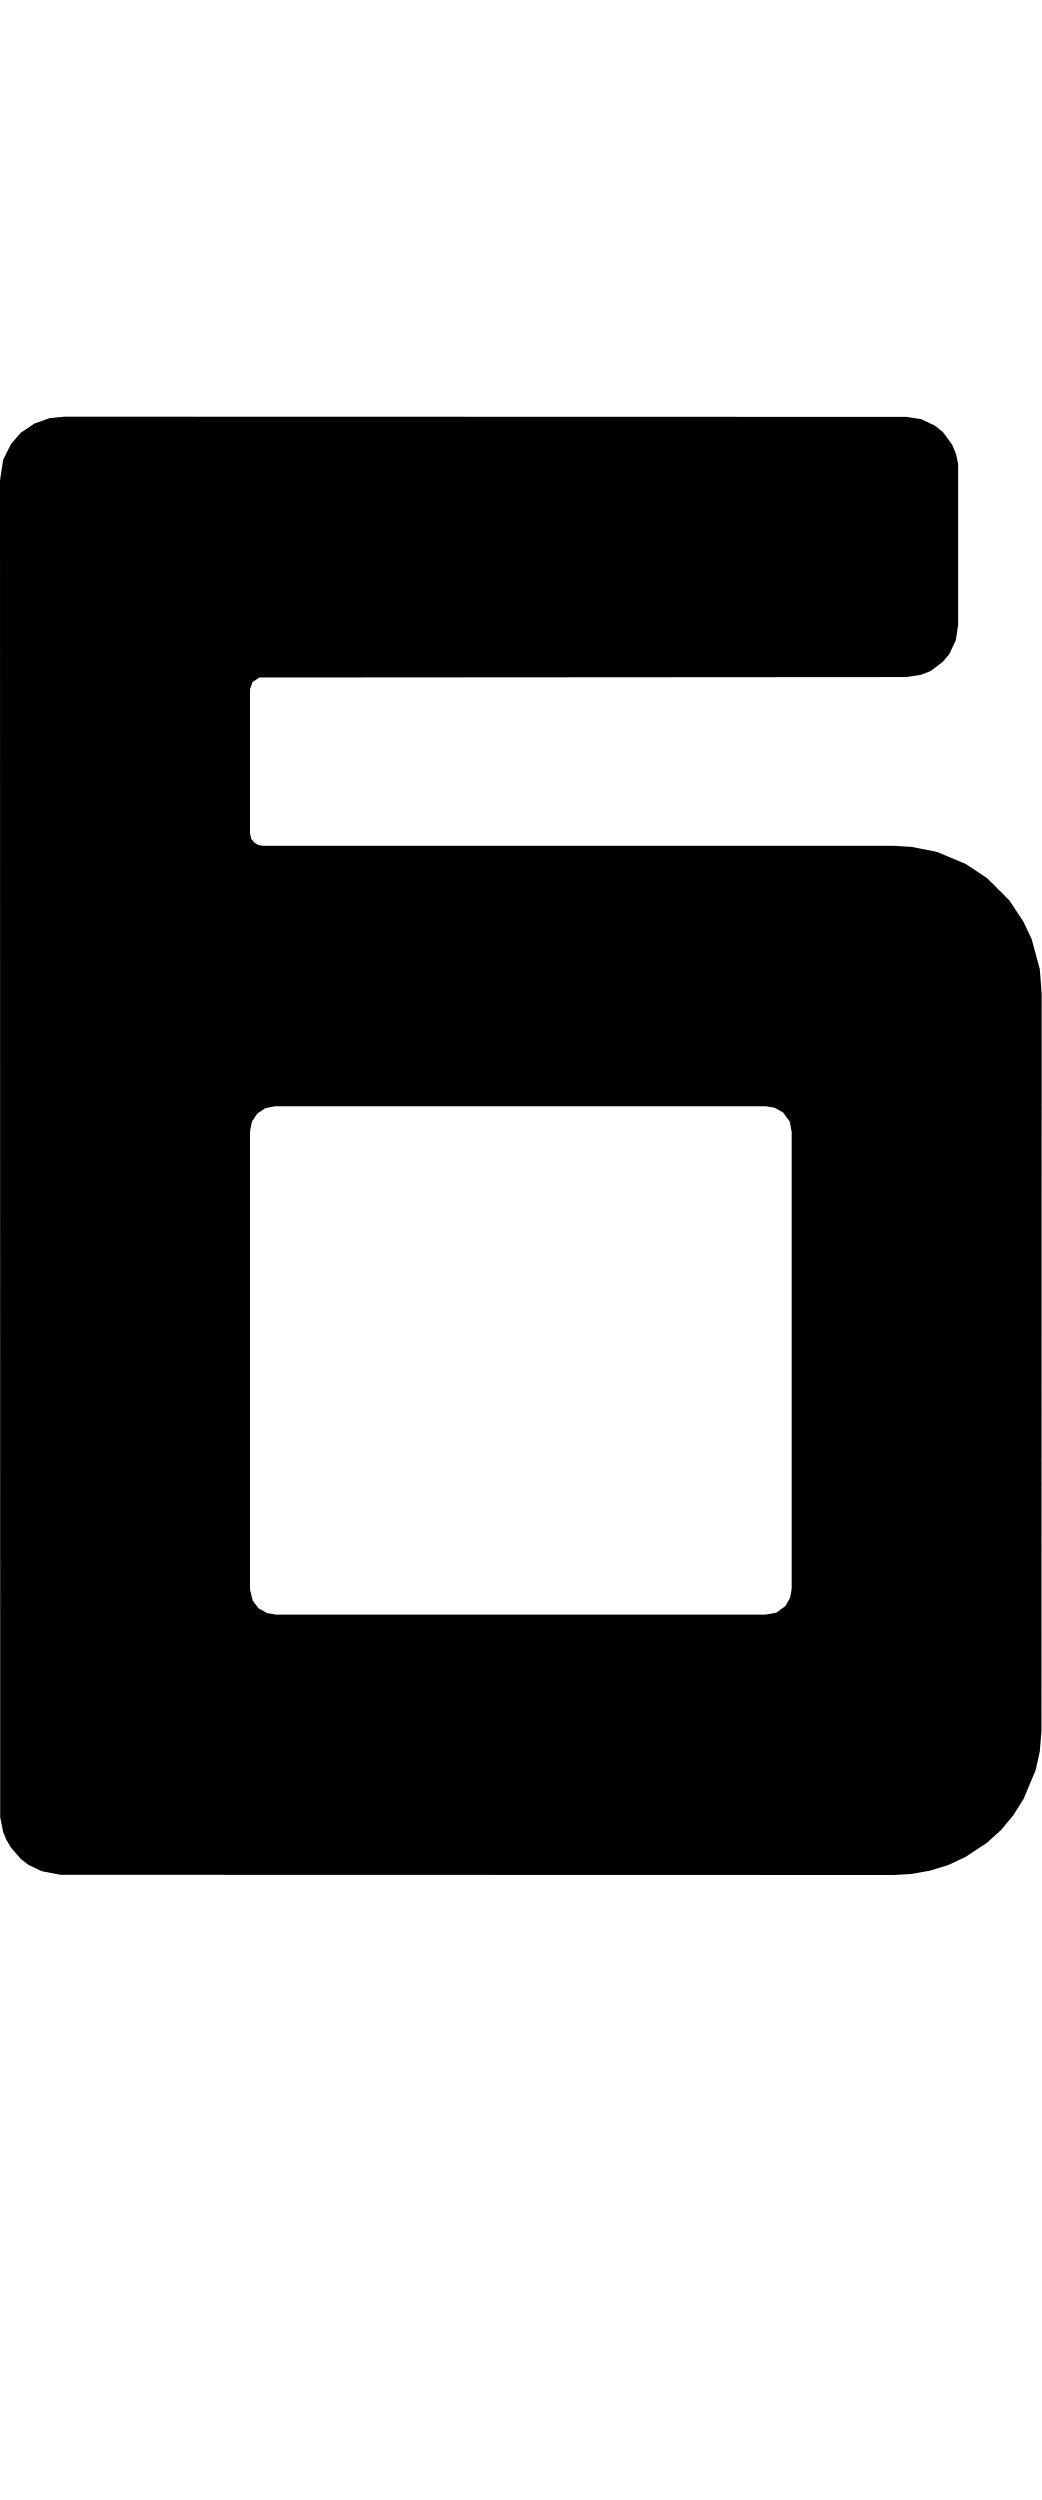
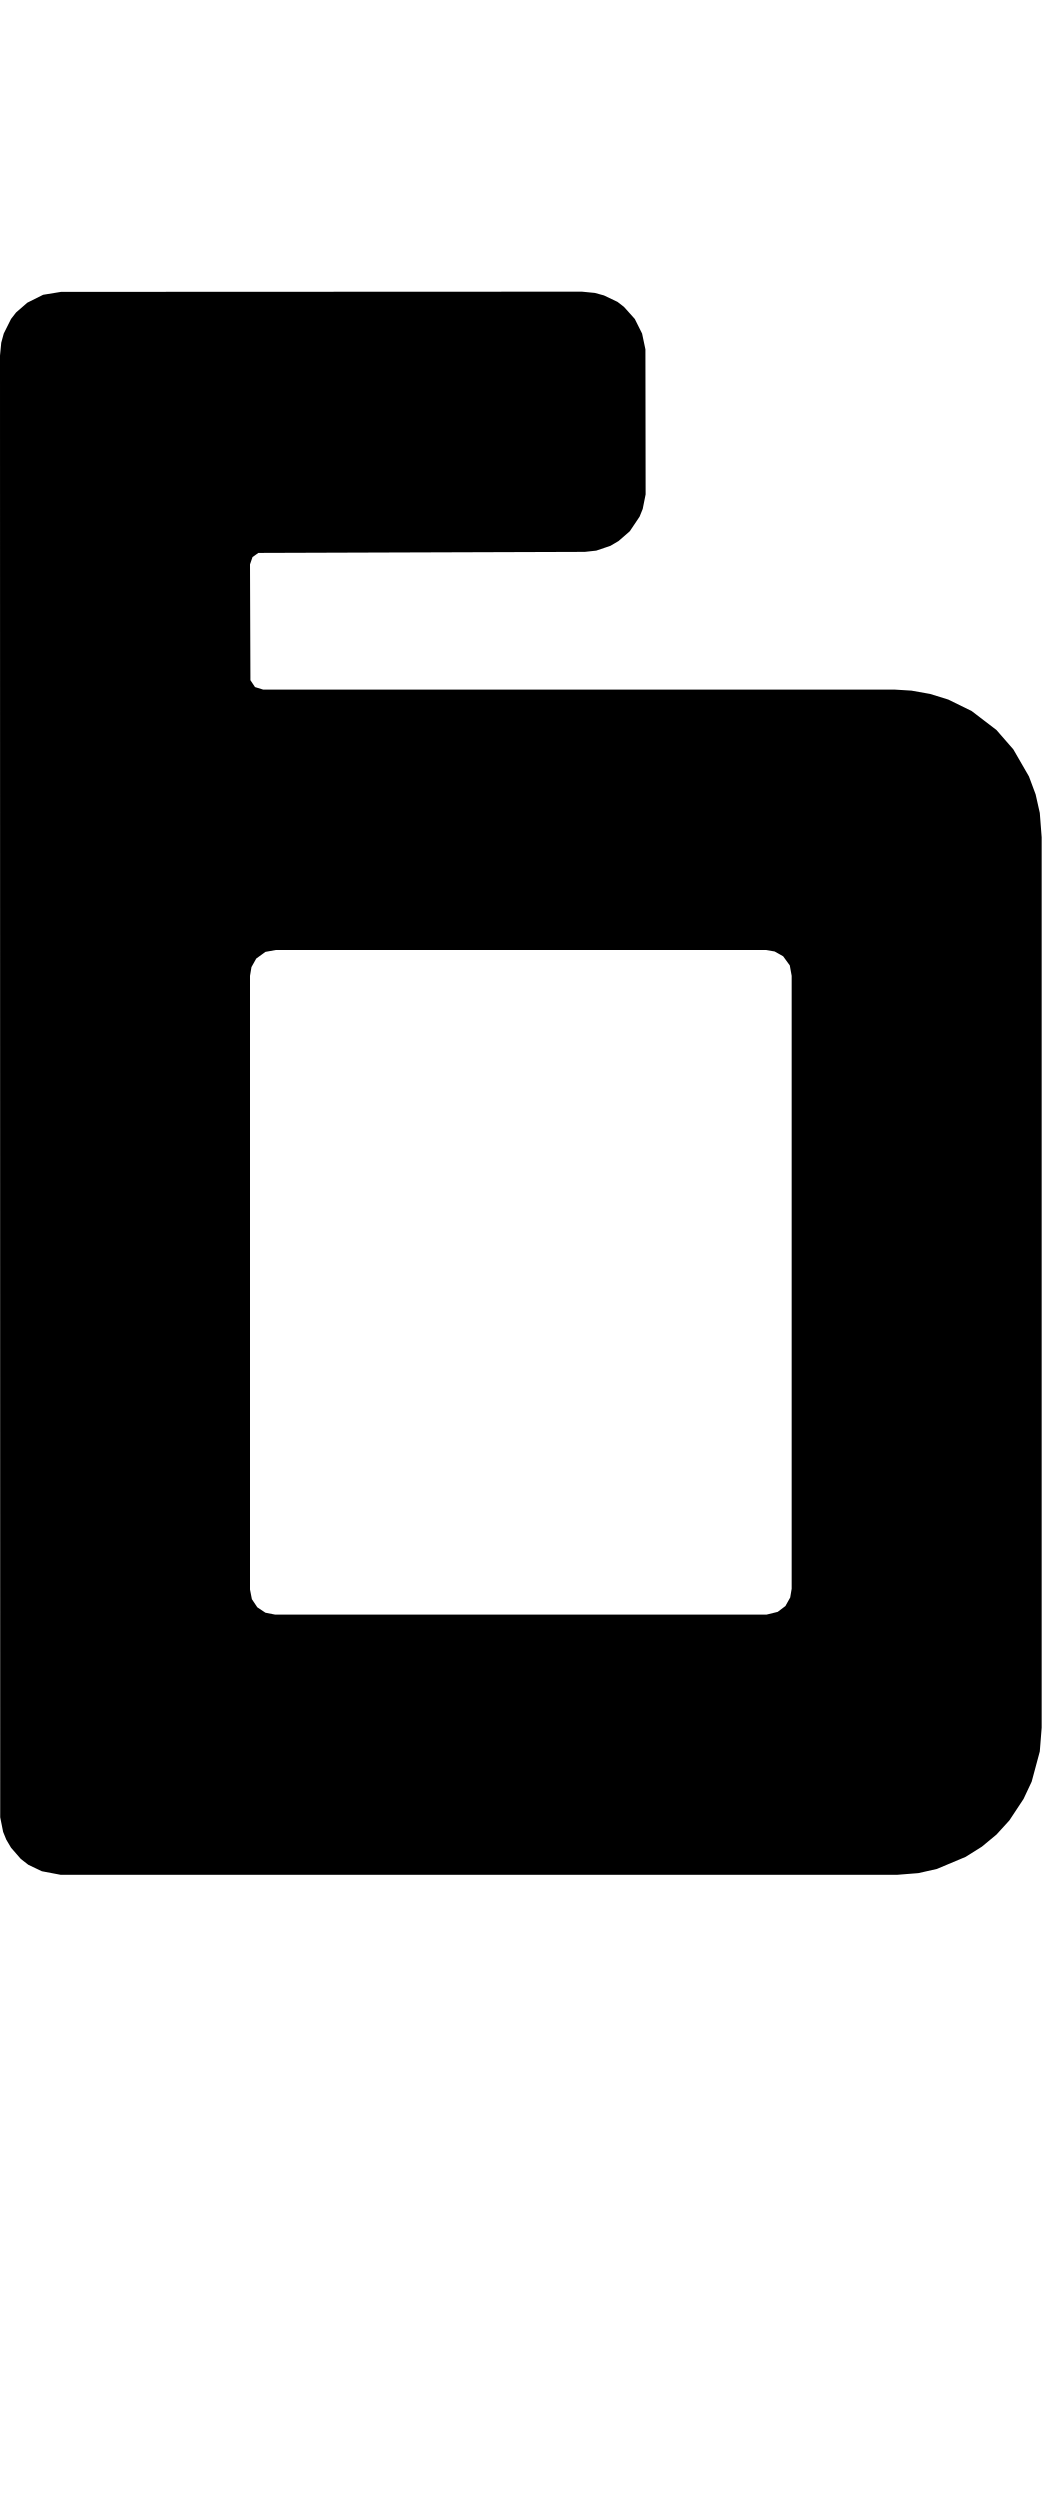
<svg xmlns="http://www.w3.org/2000/svg" viewBox="0 0 500 1200" width="500" height="1200">
-   <path fill="#000" fill-rule="evenodd" d="M0.1 872.3 L0 230.7 L1.5 220.7 L5.3 213.1 L10 207.7 L16.5 203.3 L23.8 200.7 L30.9 200 L435 200.1 L442.2 201.2 L448.9 204.4 L452.7 207.5 L457 213.4 L458.9 217.9 L459.9 222.7 L459.9 300 L458.8 307.3 L455.7 313.9 L452.5 317.7 L446.7 322.1 L442.1 323.9 L434.9 325 L124.5 325.2 L121.2 327.4 L120 330.9 L120 400.1 L120.6 402.6 L122 404.4 L124 405.6 L126.3 406 L429.3 406 L437.5 406.5 L449.7 408.9 L463.5 414.7 L473.8 421.5 L484.5 432.2 L491.3 442.5 L495.2 450.8 L499.1 465.2 L500 476.9 L499.9 830.9 L499.1 840.7 L497.1 849.7 L491.3 863.5 L486.4 871.3 L480.6 878.3 L473.8 884.5 L463.5 891.3 L455.2 895.2 L446.5 897.9 L437.5 899.5 L429.1 900 L29.1 899.9 L20.1 898.2 L13.6 895.1 L10 892.3 L5.3 886.9 L3 883 L1.5 879.3 Z M120 543 L120 763 L121.3 768.3 L124.1 772 L128.2 774.3 L132.4 775 L367.6 775 L372.6 774.1 L377 770.9 L379.3 766.8 L380 762.6 L380 543.4 L379.1 538.4 L375.9 534 L371.8 531.7 L367.6 531 L132 531 L127.4 531.9 L123.5 534.5 L120.9 538.4 Z" />
+   <path fill="#000" fill-rule="evenodd" d="M0.1 872.3 L0 170.7 L0.6 164.5 L1.8 160.1 L5.3 153.1 L7.7 150 L13.1 145.3 L20.7 141.5 L29.3 140.1 L279.3 140 L285.5 140.6 L289.9 141.8 L296.4 144.9 L299.5 147.3 L304.7 153.1 L308.2 160.1 L309.8 167.7 L309.9 237.3 L308.5 244.3 L307 248 L302.3 255 L296.9 259.7 L293 262 L286.2 264.3 L280.7 264.9 L124 265.4 L121.2 267.4 L120 270.9 L120.2 326.5 L122.4 329.8 L126.3 331 L429.3 331 L437.5 331.5 L446.5 333.1 L455.2 335.8 L466.4 341.3 L478.3 350.4 L486.4 359.7 L493.9 372.7 L497.1 381.3 L499.1 390.2 L500 401.9 L500 829.3 L499.1 840.7 L495.2 855.2 L491.3 863.5 L484.5 873.8 L478.3 880.6 L471.3 886.4 L463.5 891.3 L449.7 897.1 L440.8 899.1 L430.7 899.9 L29.1 899.9 L20.1 898.2 L13.6 895.1 L10 892.3 L5.3 886.9 L3 883 L1.5 879.3 Z M120 763 L120.9 767.6 L123.5 771.5 L127.4 774.1 L132 775 L368 775 L373.3 773.7 L377 770.9 L379.3 766.8 L380 762.6 L380 468.4 L379.1 463.4 L375.9 459 L371.8 456.7 L367.6 456 L132.4 456 L127.4 456.9 L123 460.1 L120.7 464.2 L120 468.4 Z" />
</svg>
